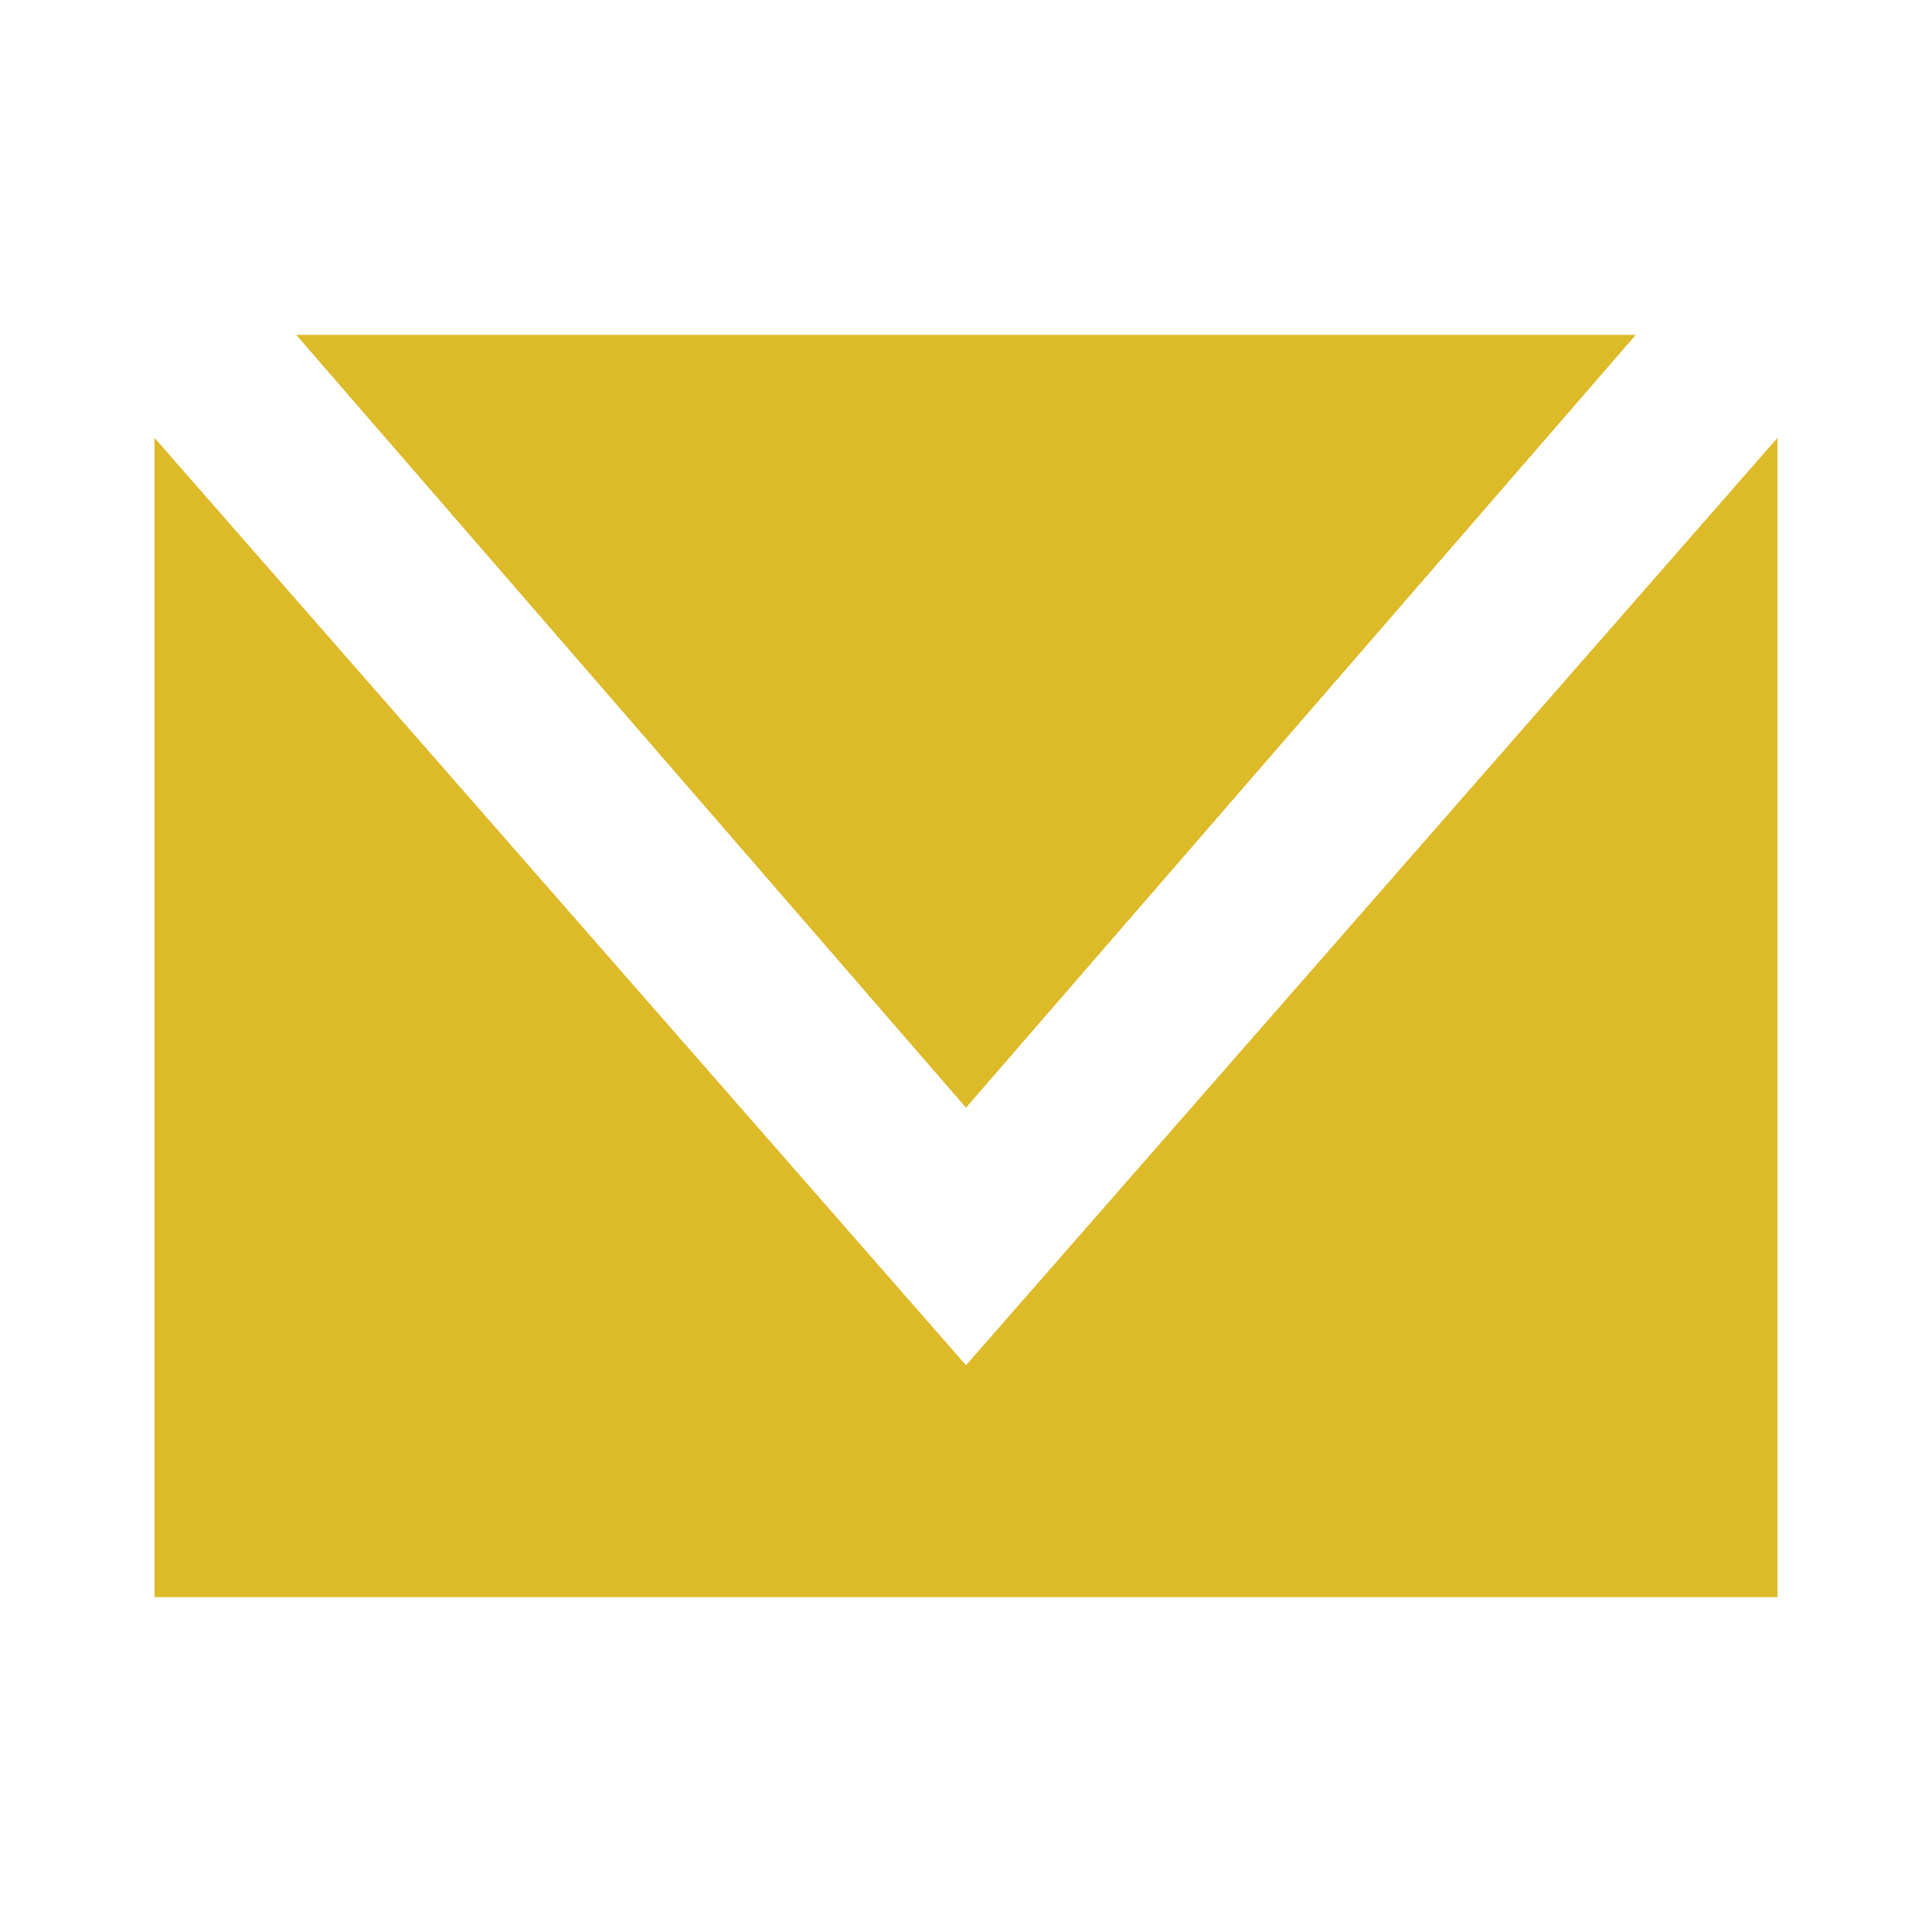
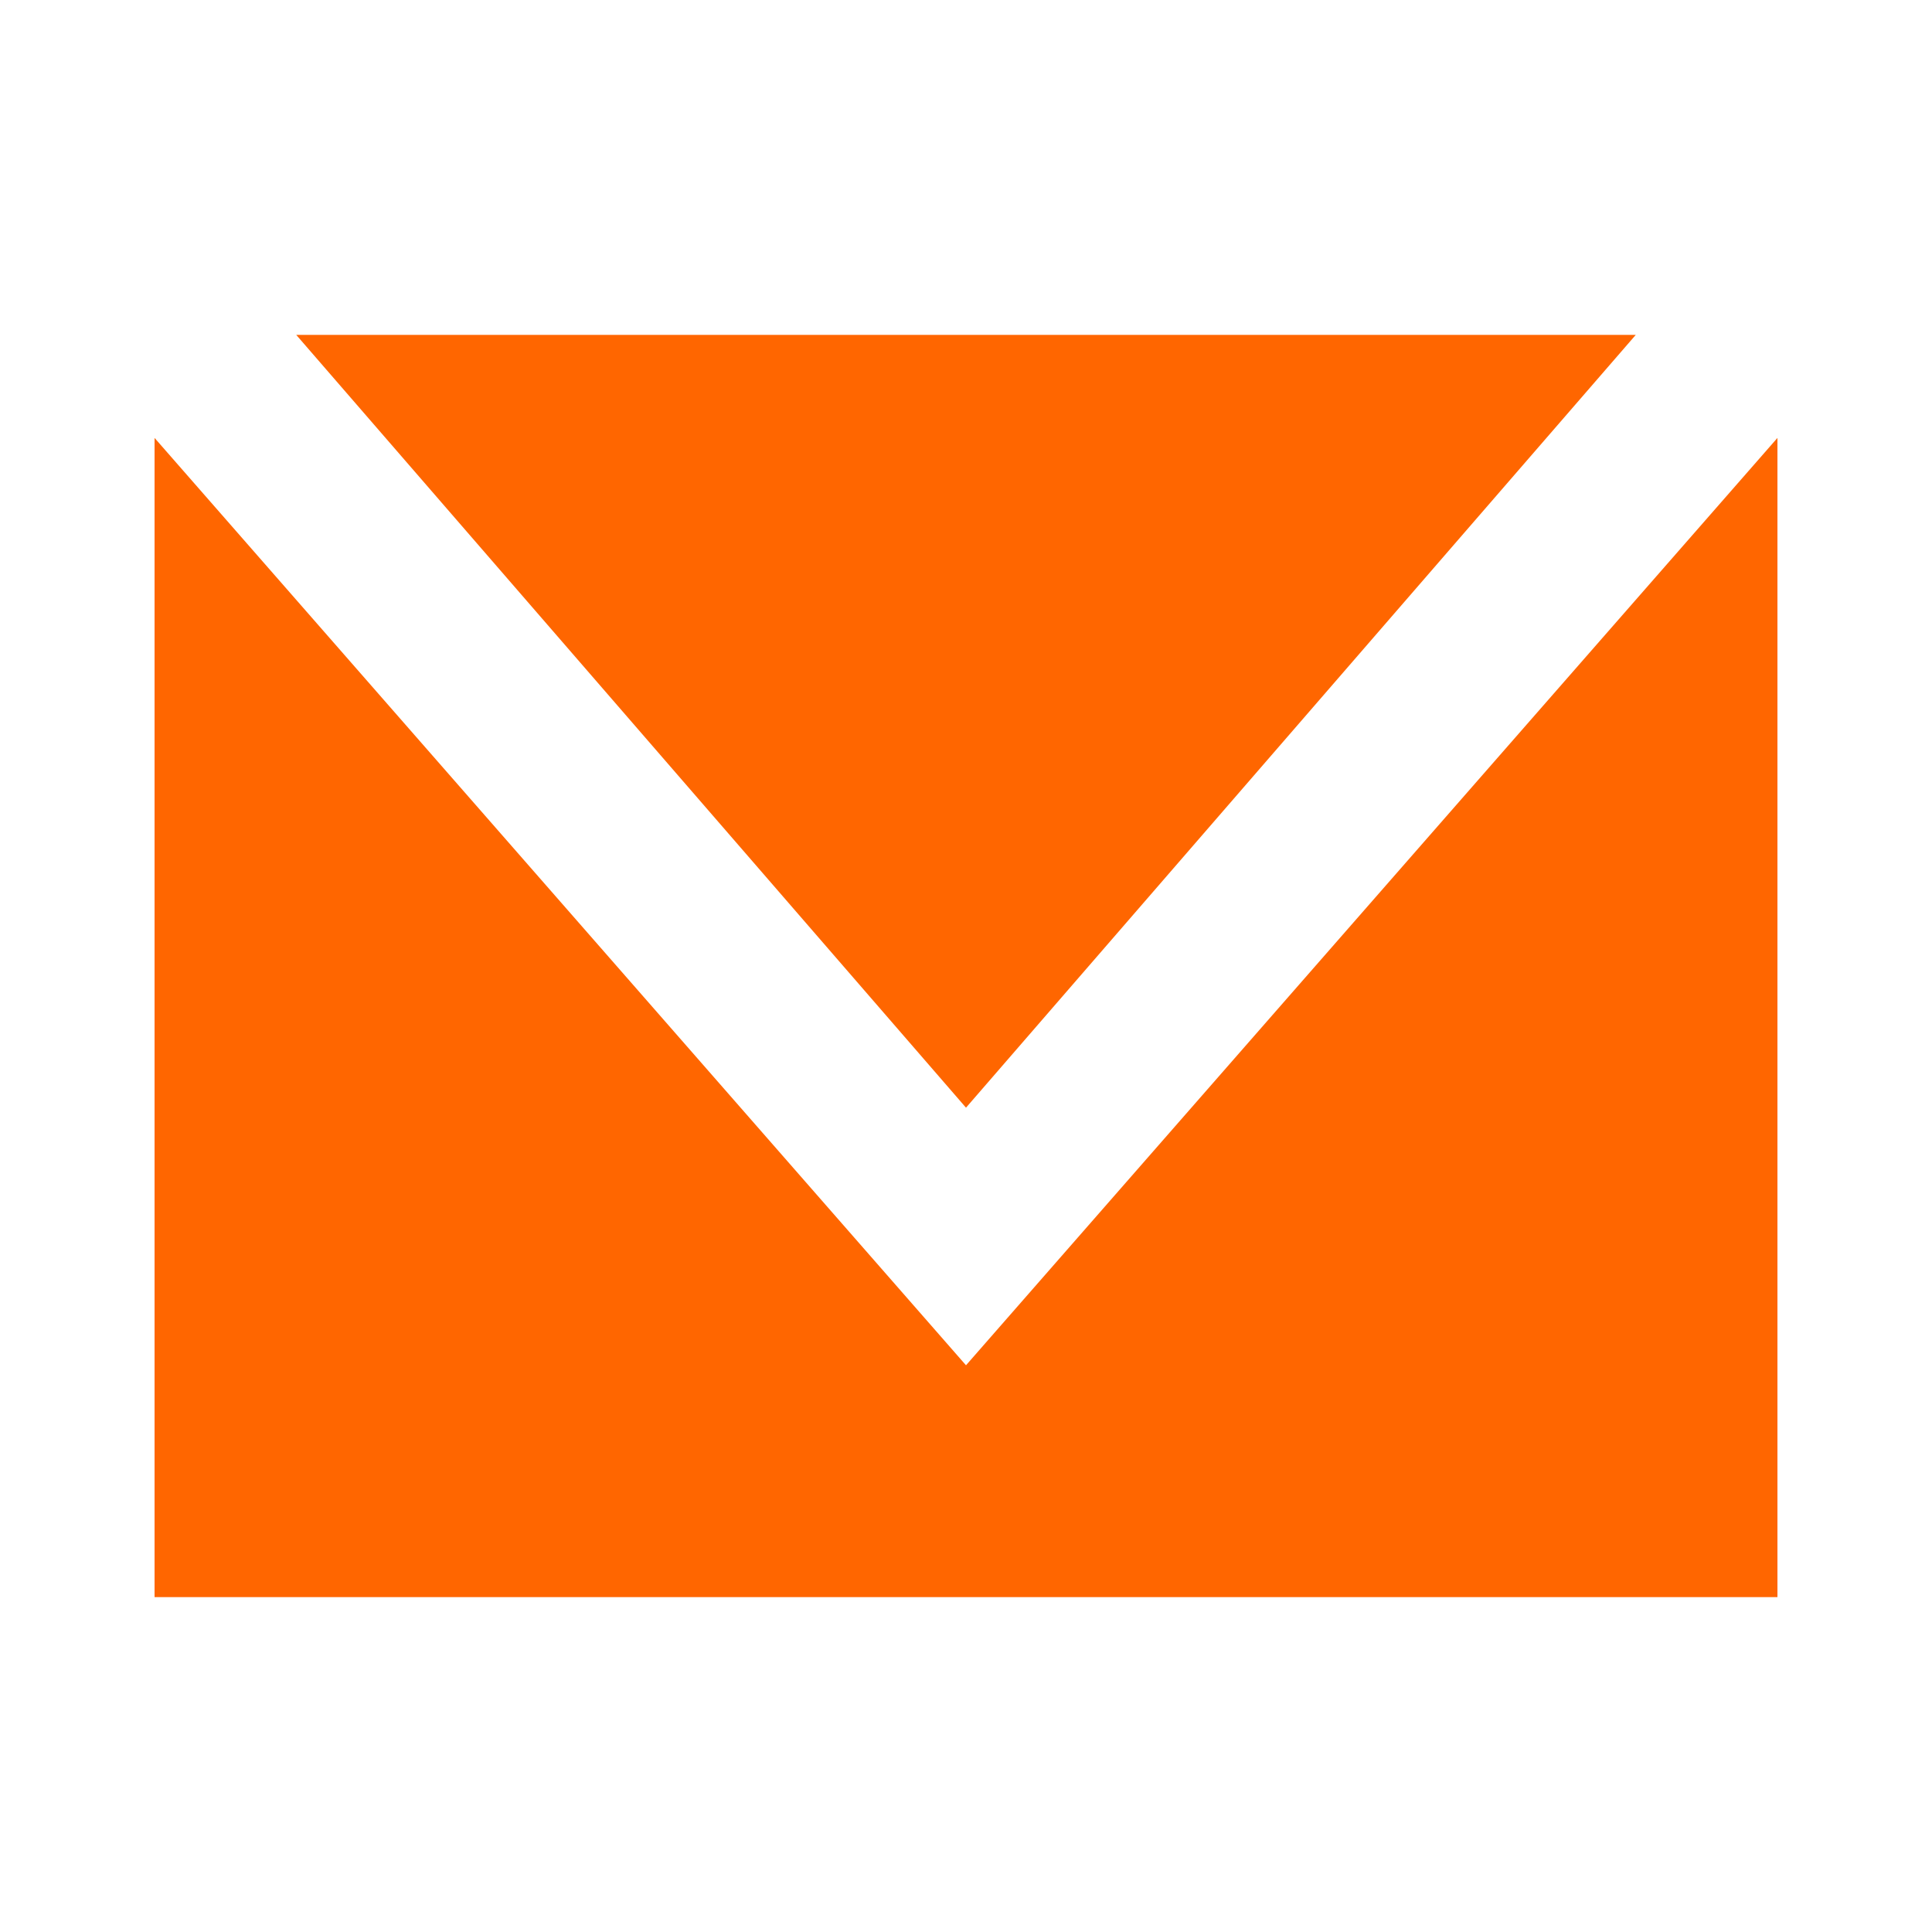
- <svg xmlns="http://www.w3.org/2000/svg" id="Layer_1" data-name="Layer 1" version="1.1" viewBox="0 0 15 15">
+ <svg xmlns="http://www.w3.org/2000/svg" id="Layer_1" version="1.1" viewBox="0 0 15 15">
  <defs>
    <style>
-       .cls-1 {
-         fill: #dcba28;
-         stroke-width: 0px;
+       .st0 {
+         fill: #f60;
      }
    </style>
  </defs>
-   <polygon class="cls-1" points="12.7 2.6 2.3 2.6 7.5 8.6 12.7 2.6" />
-   <polygon class="cls-1" points="7.5 10.6 1.2 3.4 1.2 12.4 13.8 12.4 13.8 3.4 7.5 10.6" />
+   <polygon class="st0" points="12.7 2.6 2.3 2.6 7.5 8.6 12.7 2.6" />
+   <polygon class="st0" points="7.5 10.6 1.2 3.4 1.2 12.4 13.8 12.4 13.8 3.4 7.5 10.6" />
</svg>
